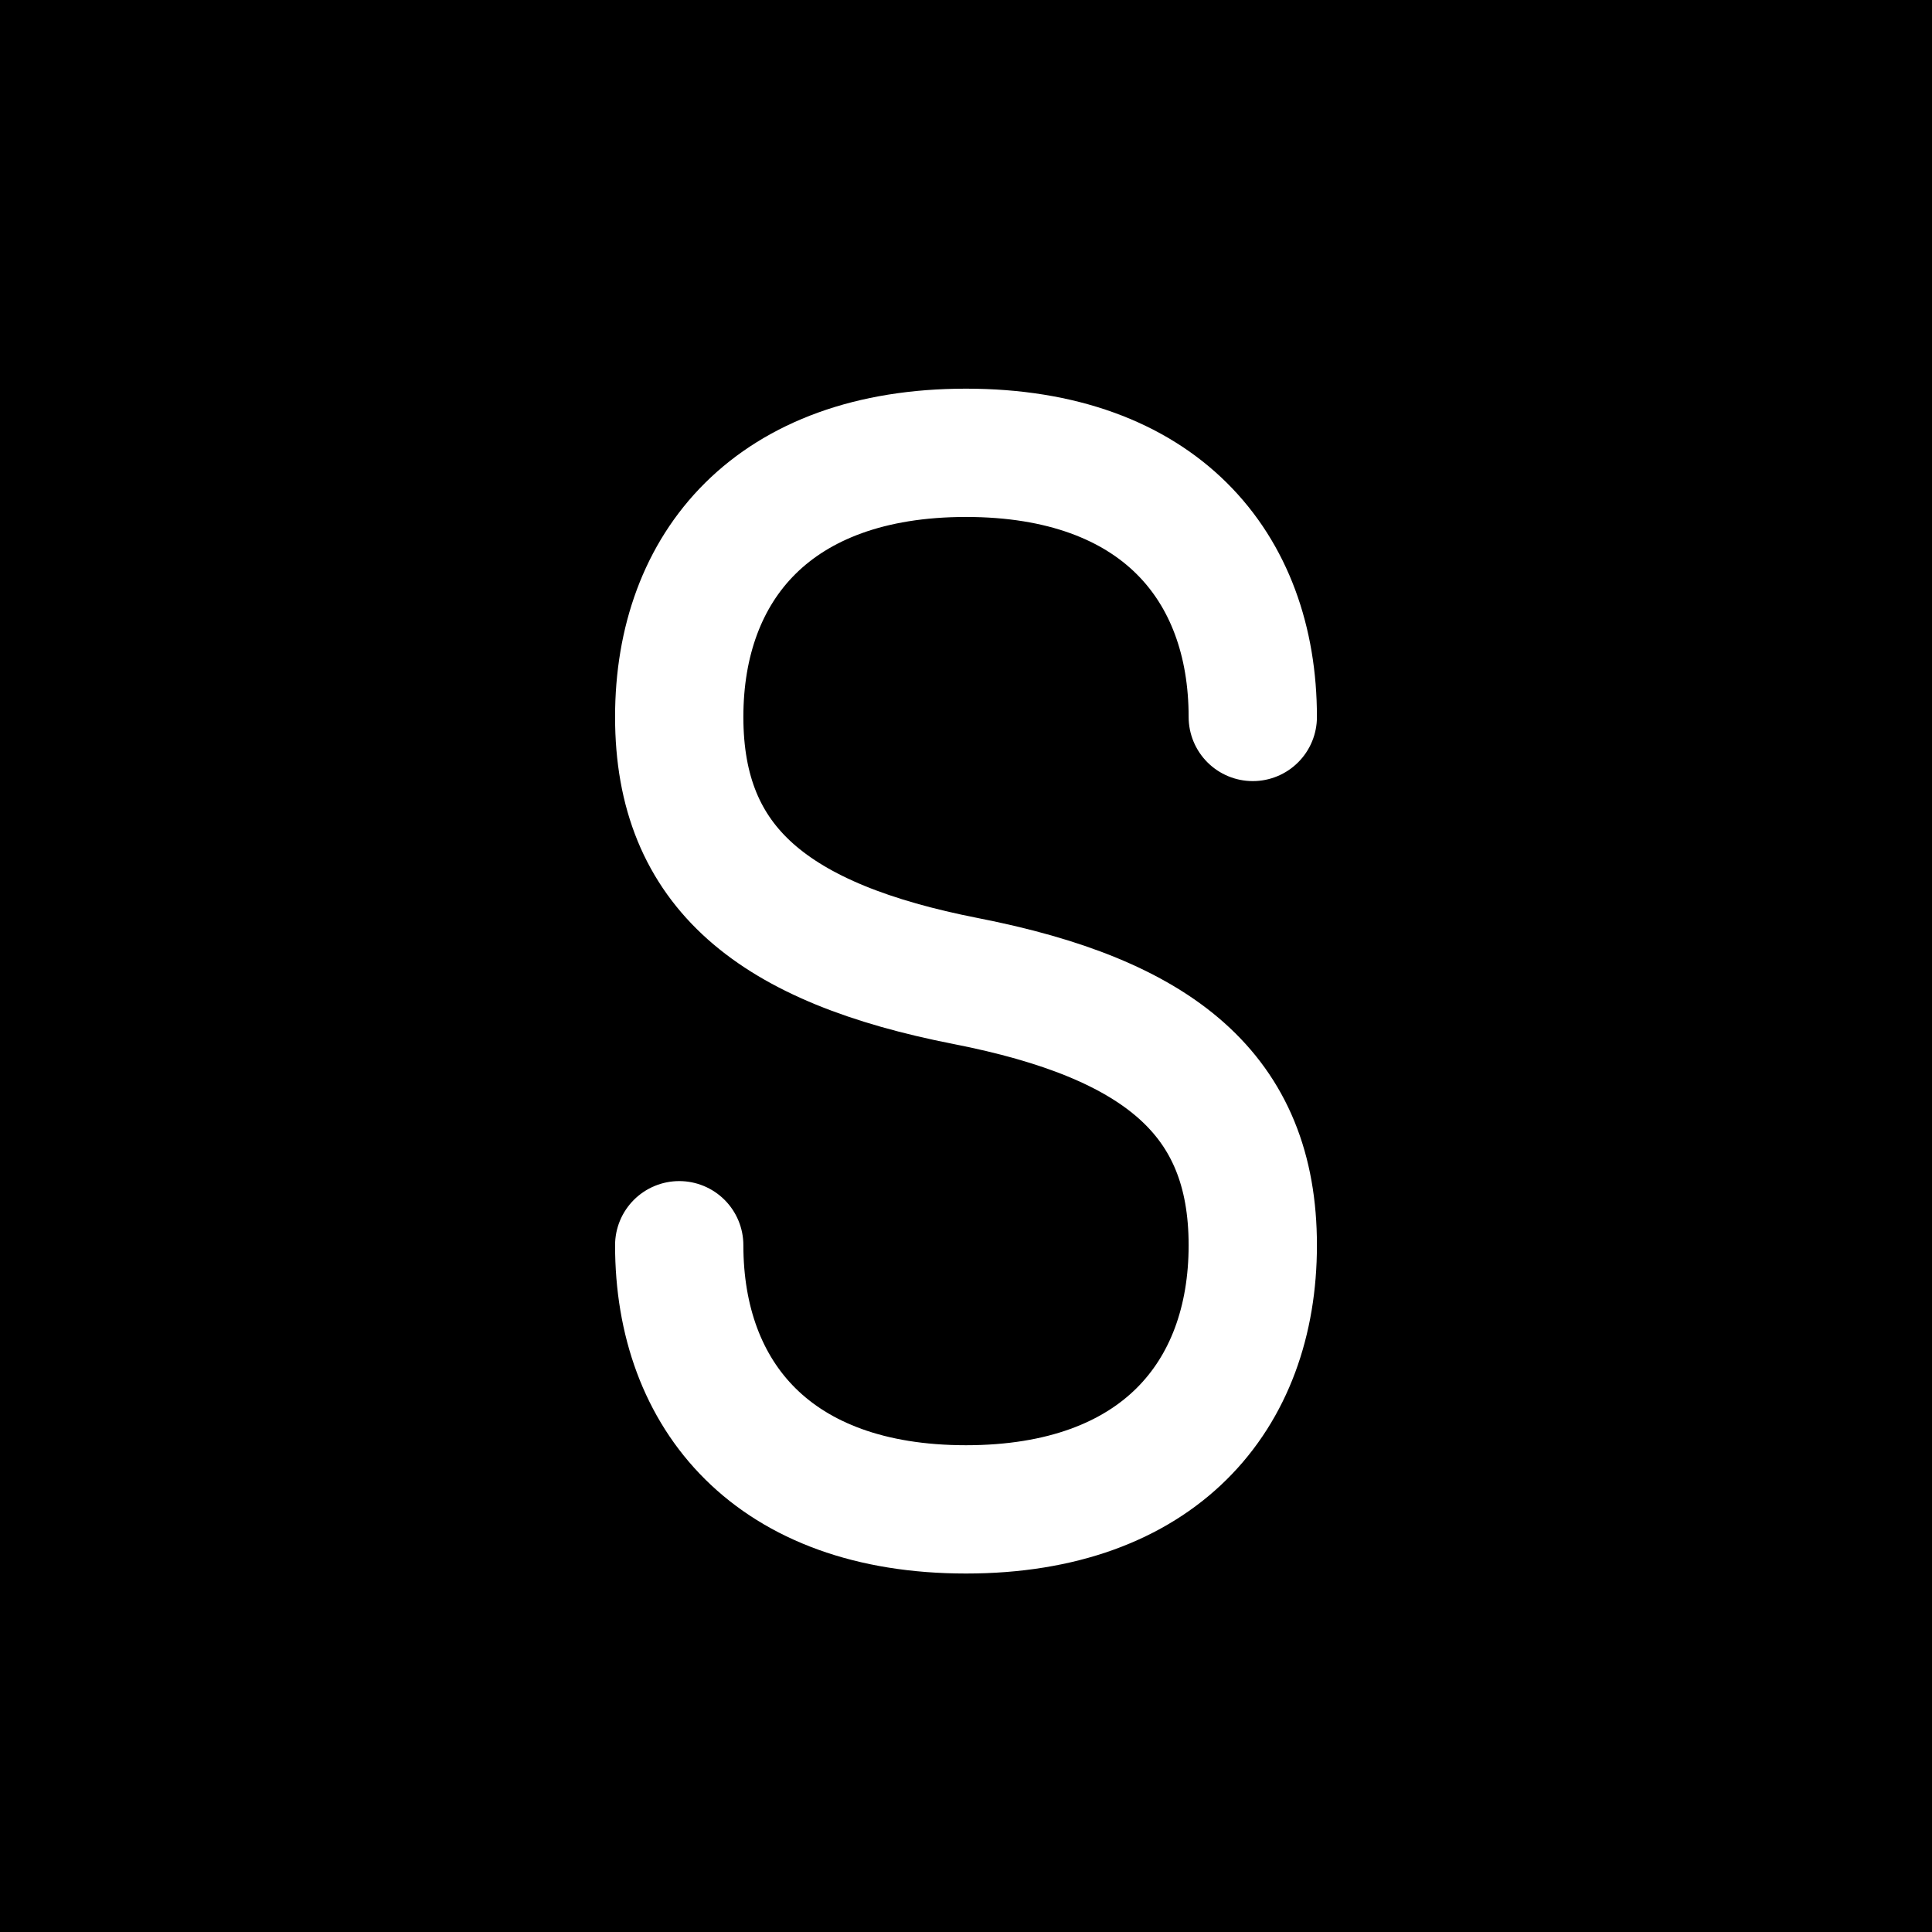
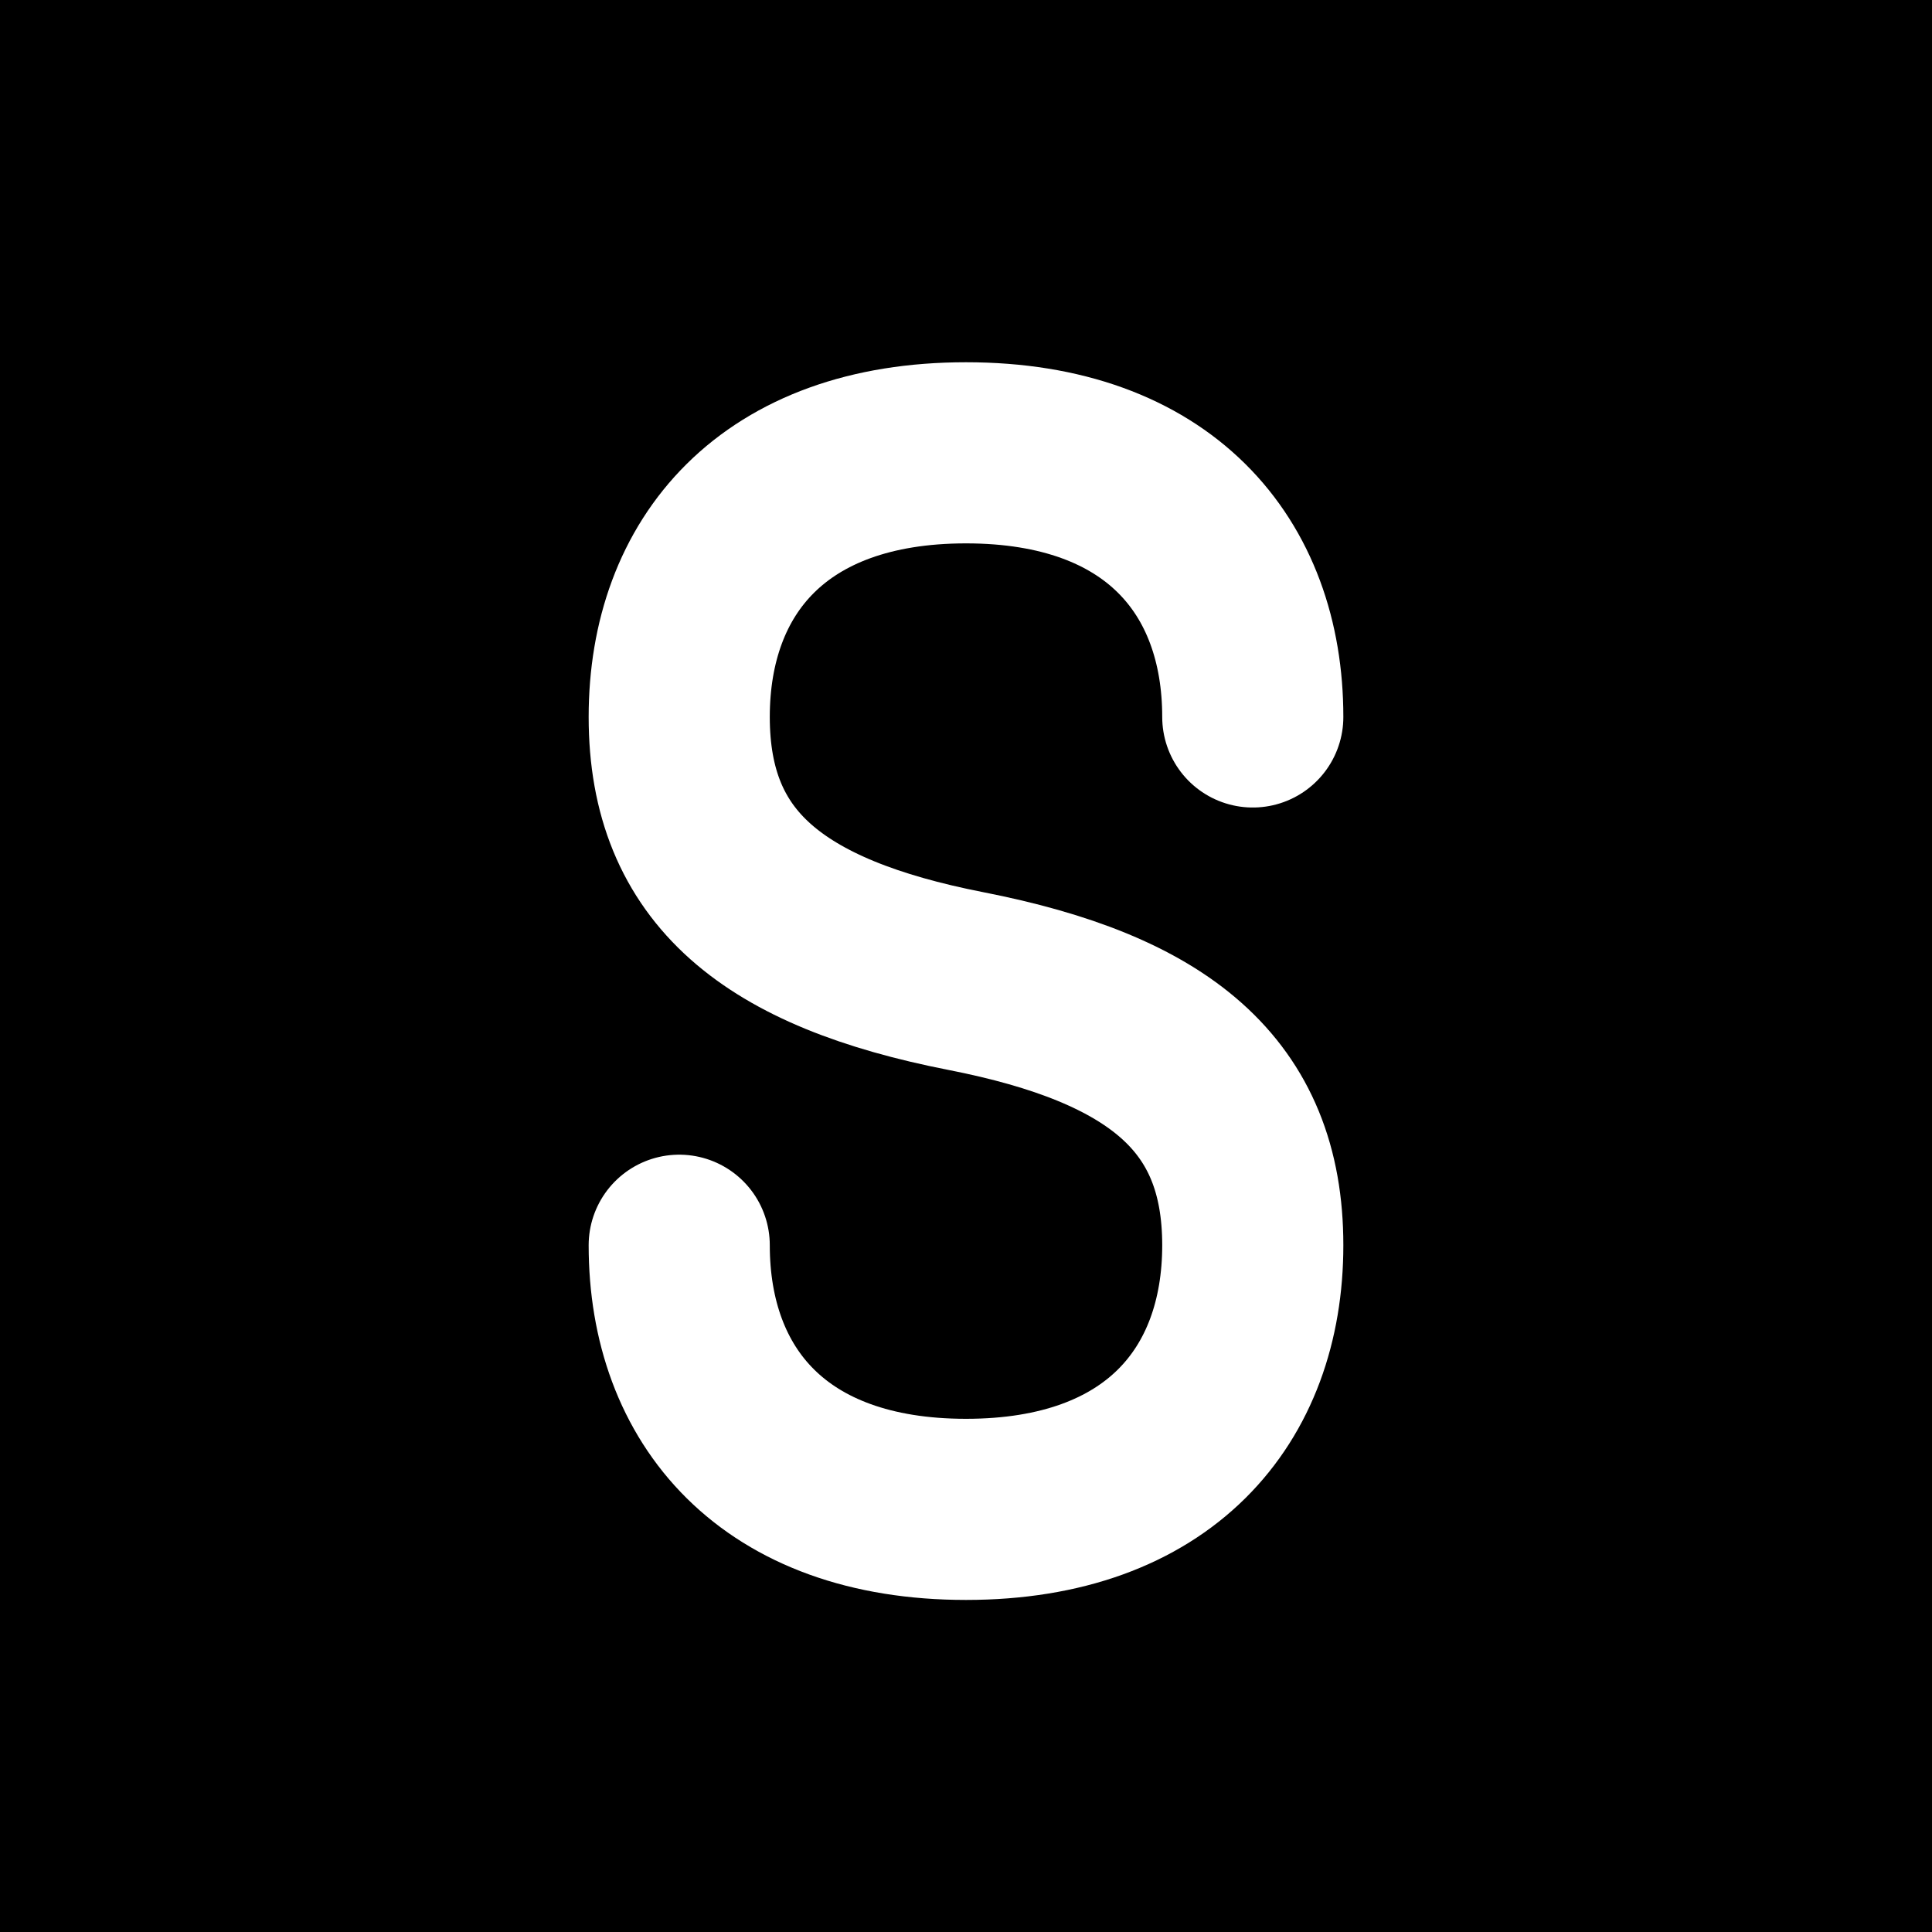
<svg xmlns="http://www.w3.org/2000/svg" width="512" height="512" viewBox="0 0 512 512" fill="none">
  <rect width="512" height="512" fill="#000000" />
-   <path d="M180 330 C180 370 205 400 256 400 C307 400 332 370 332 330 C332 290 307 270 256 260 C205 250 180 230 180 190 C180 150 205 120 256 120 C307 120 332 150 332 190" stroke="white" stroke-width="34" stroke-linecap="round" stroke-linejoin="round" fill="none" />
+   <path d="M180 330 C180 370 205 400 256 400 C307 400 332 370 332 330 C332 290 307 270 256 260 C205 250 180 230 180 190 C180 150 205 120 256 120 C307 120 332 150 332 190" stroke="white" stroke-width="48" stroke-linecap="round" stroke-linejoin="round" fill="none" />
</svg>
